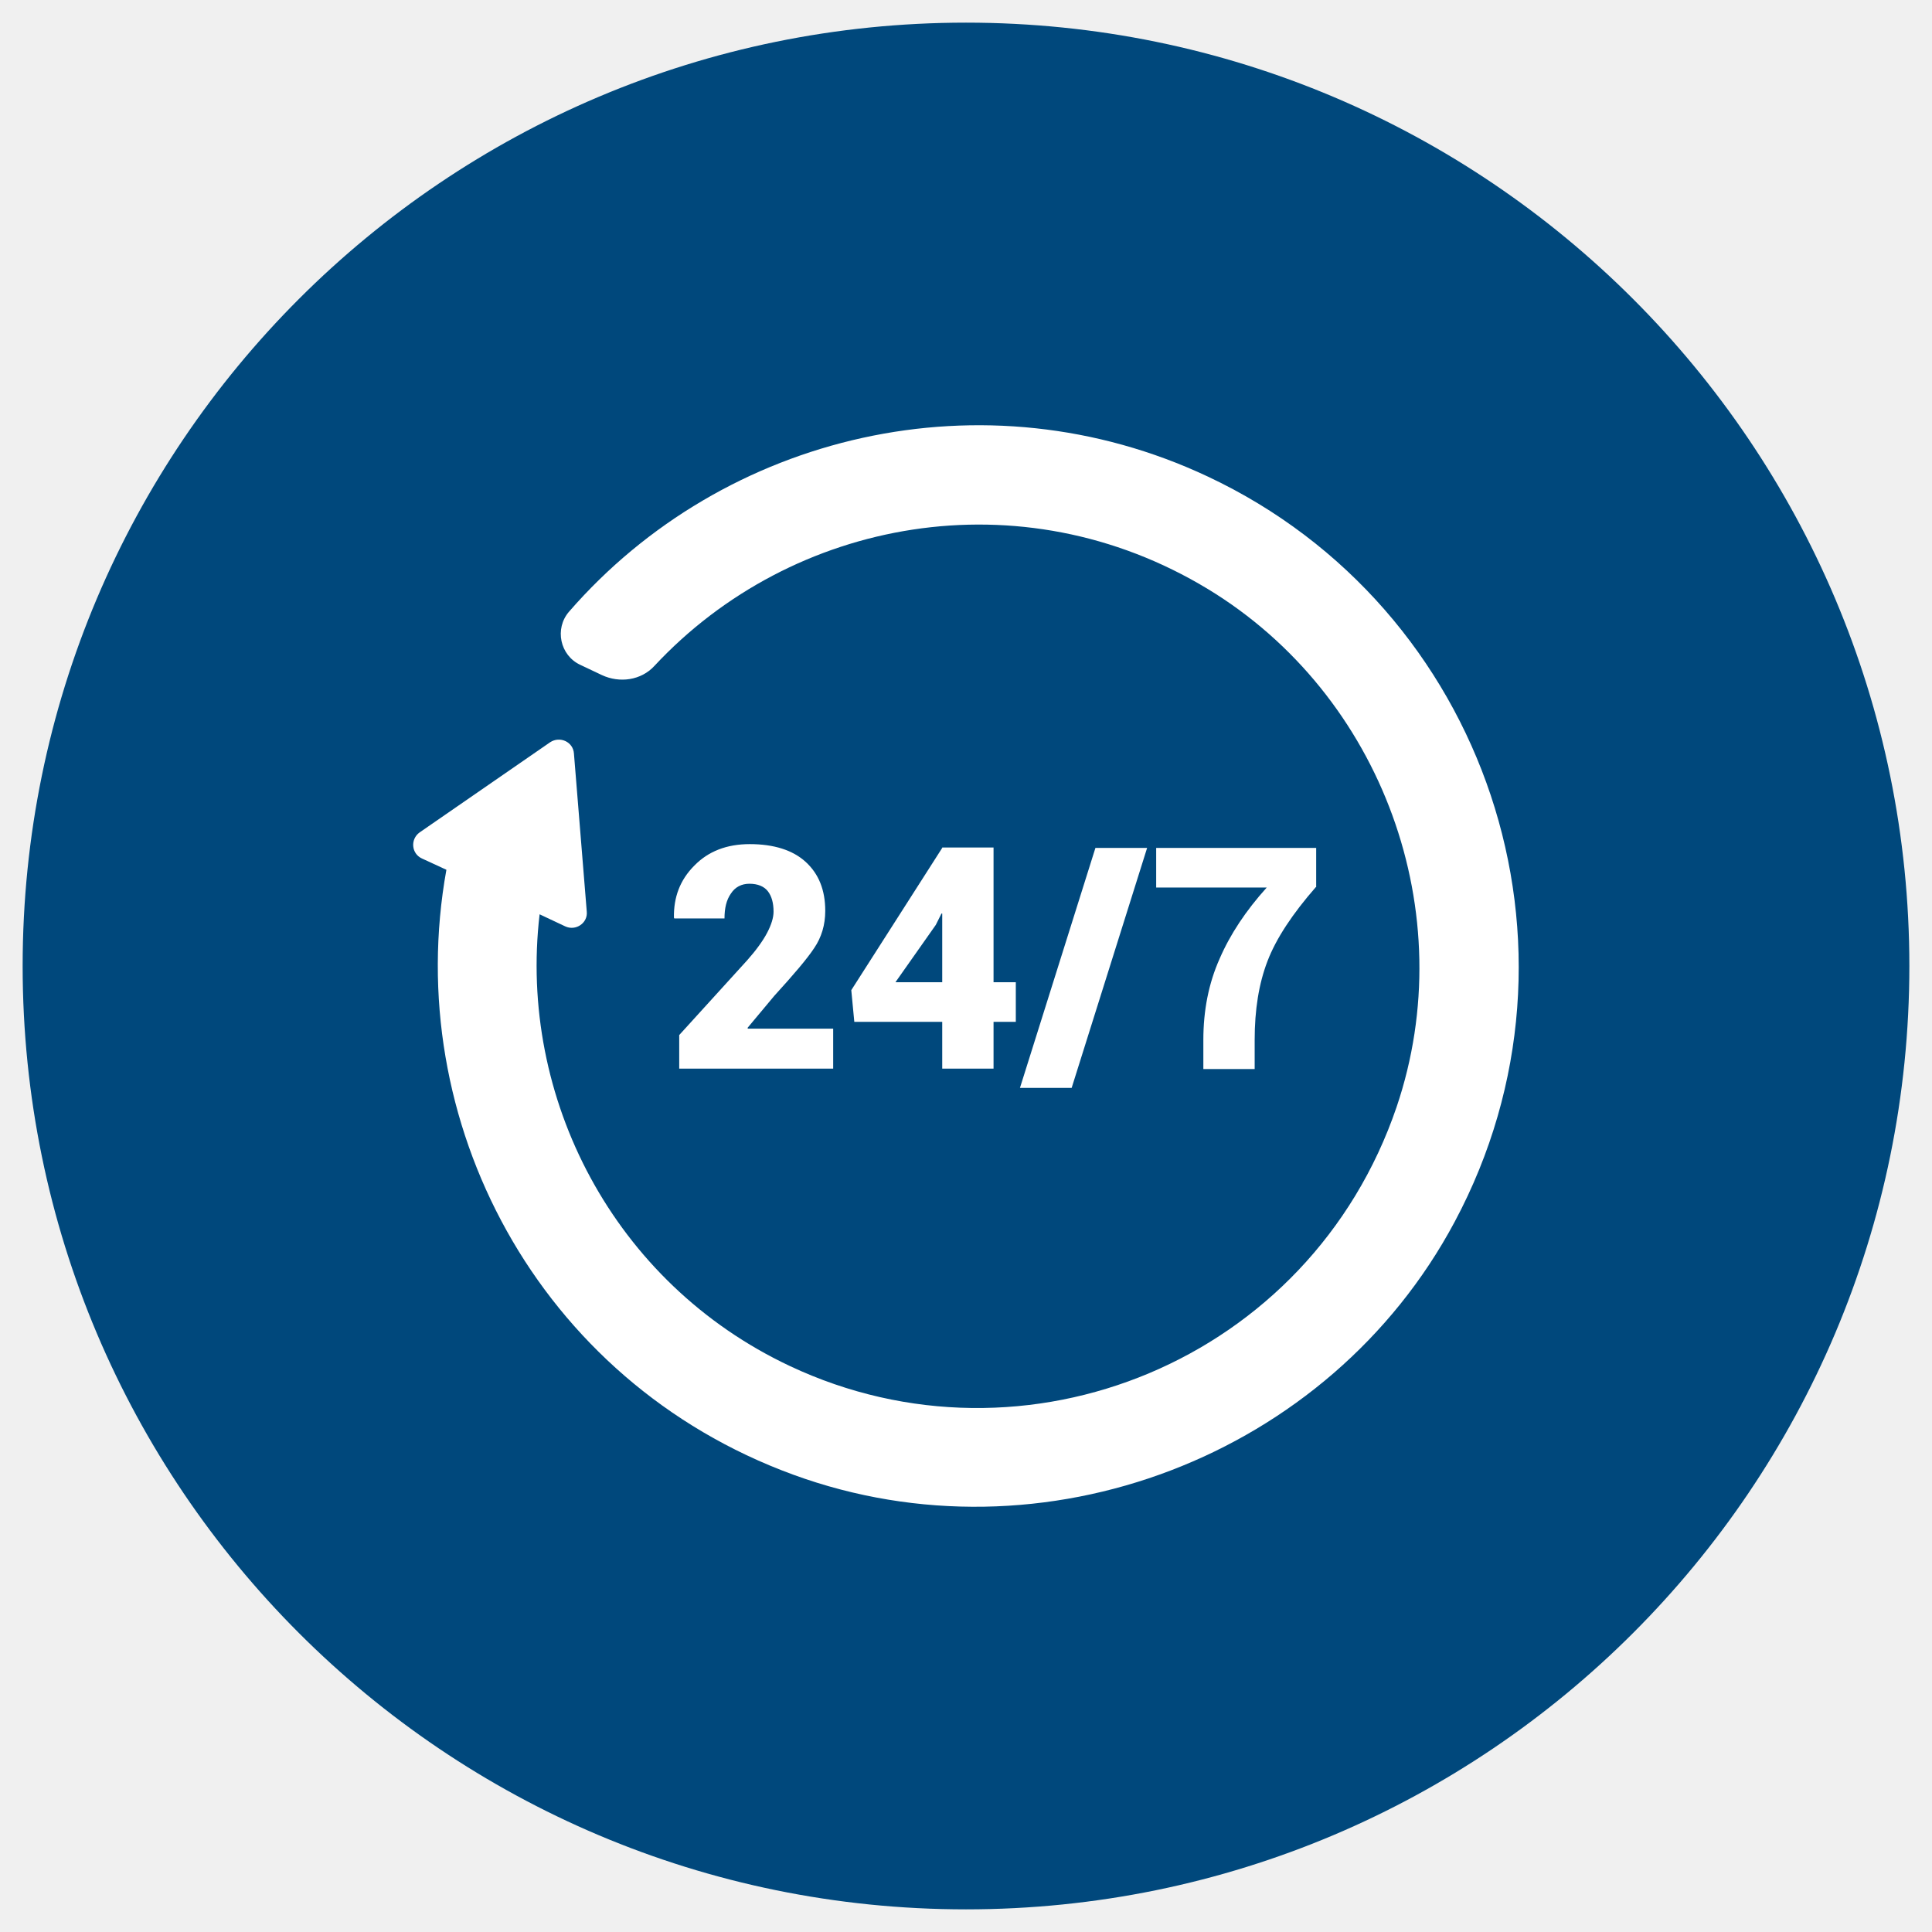
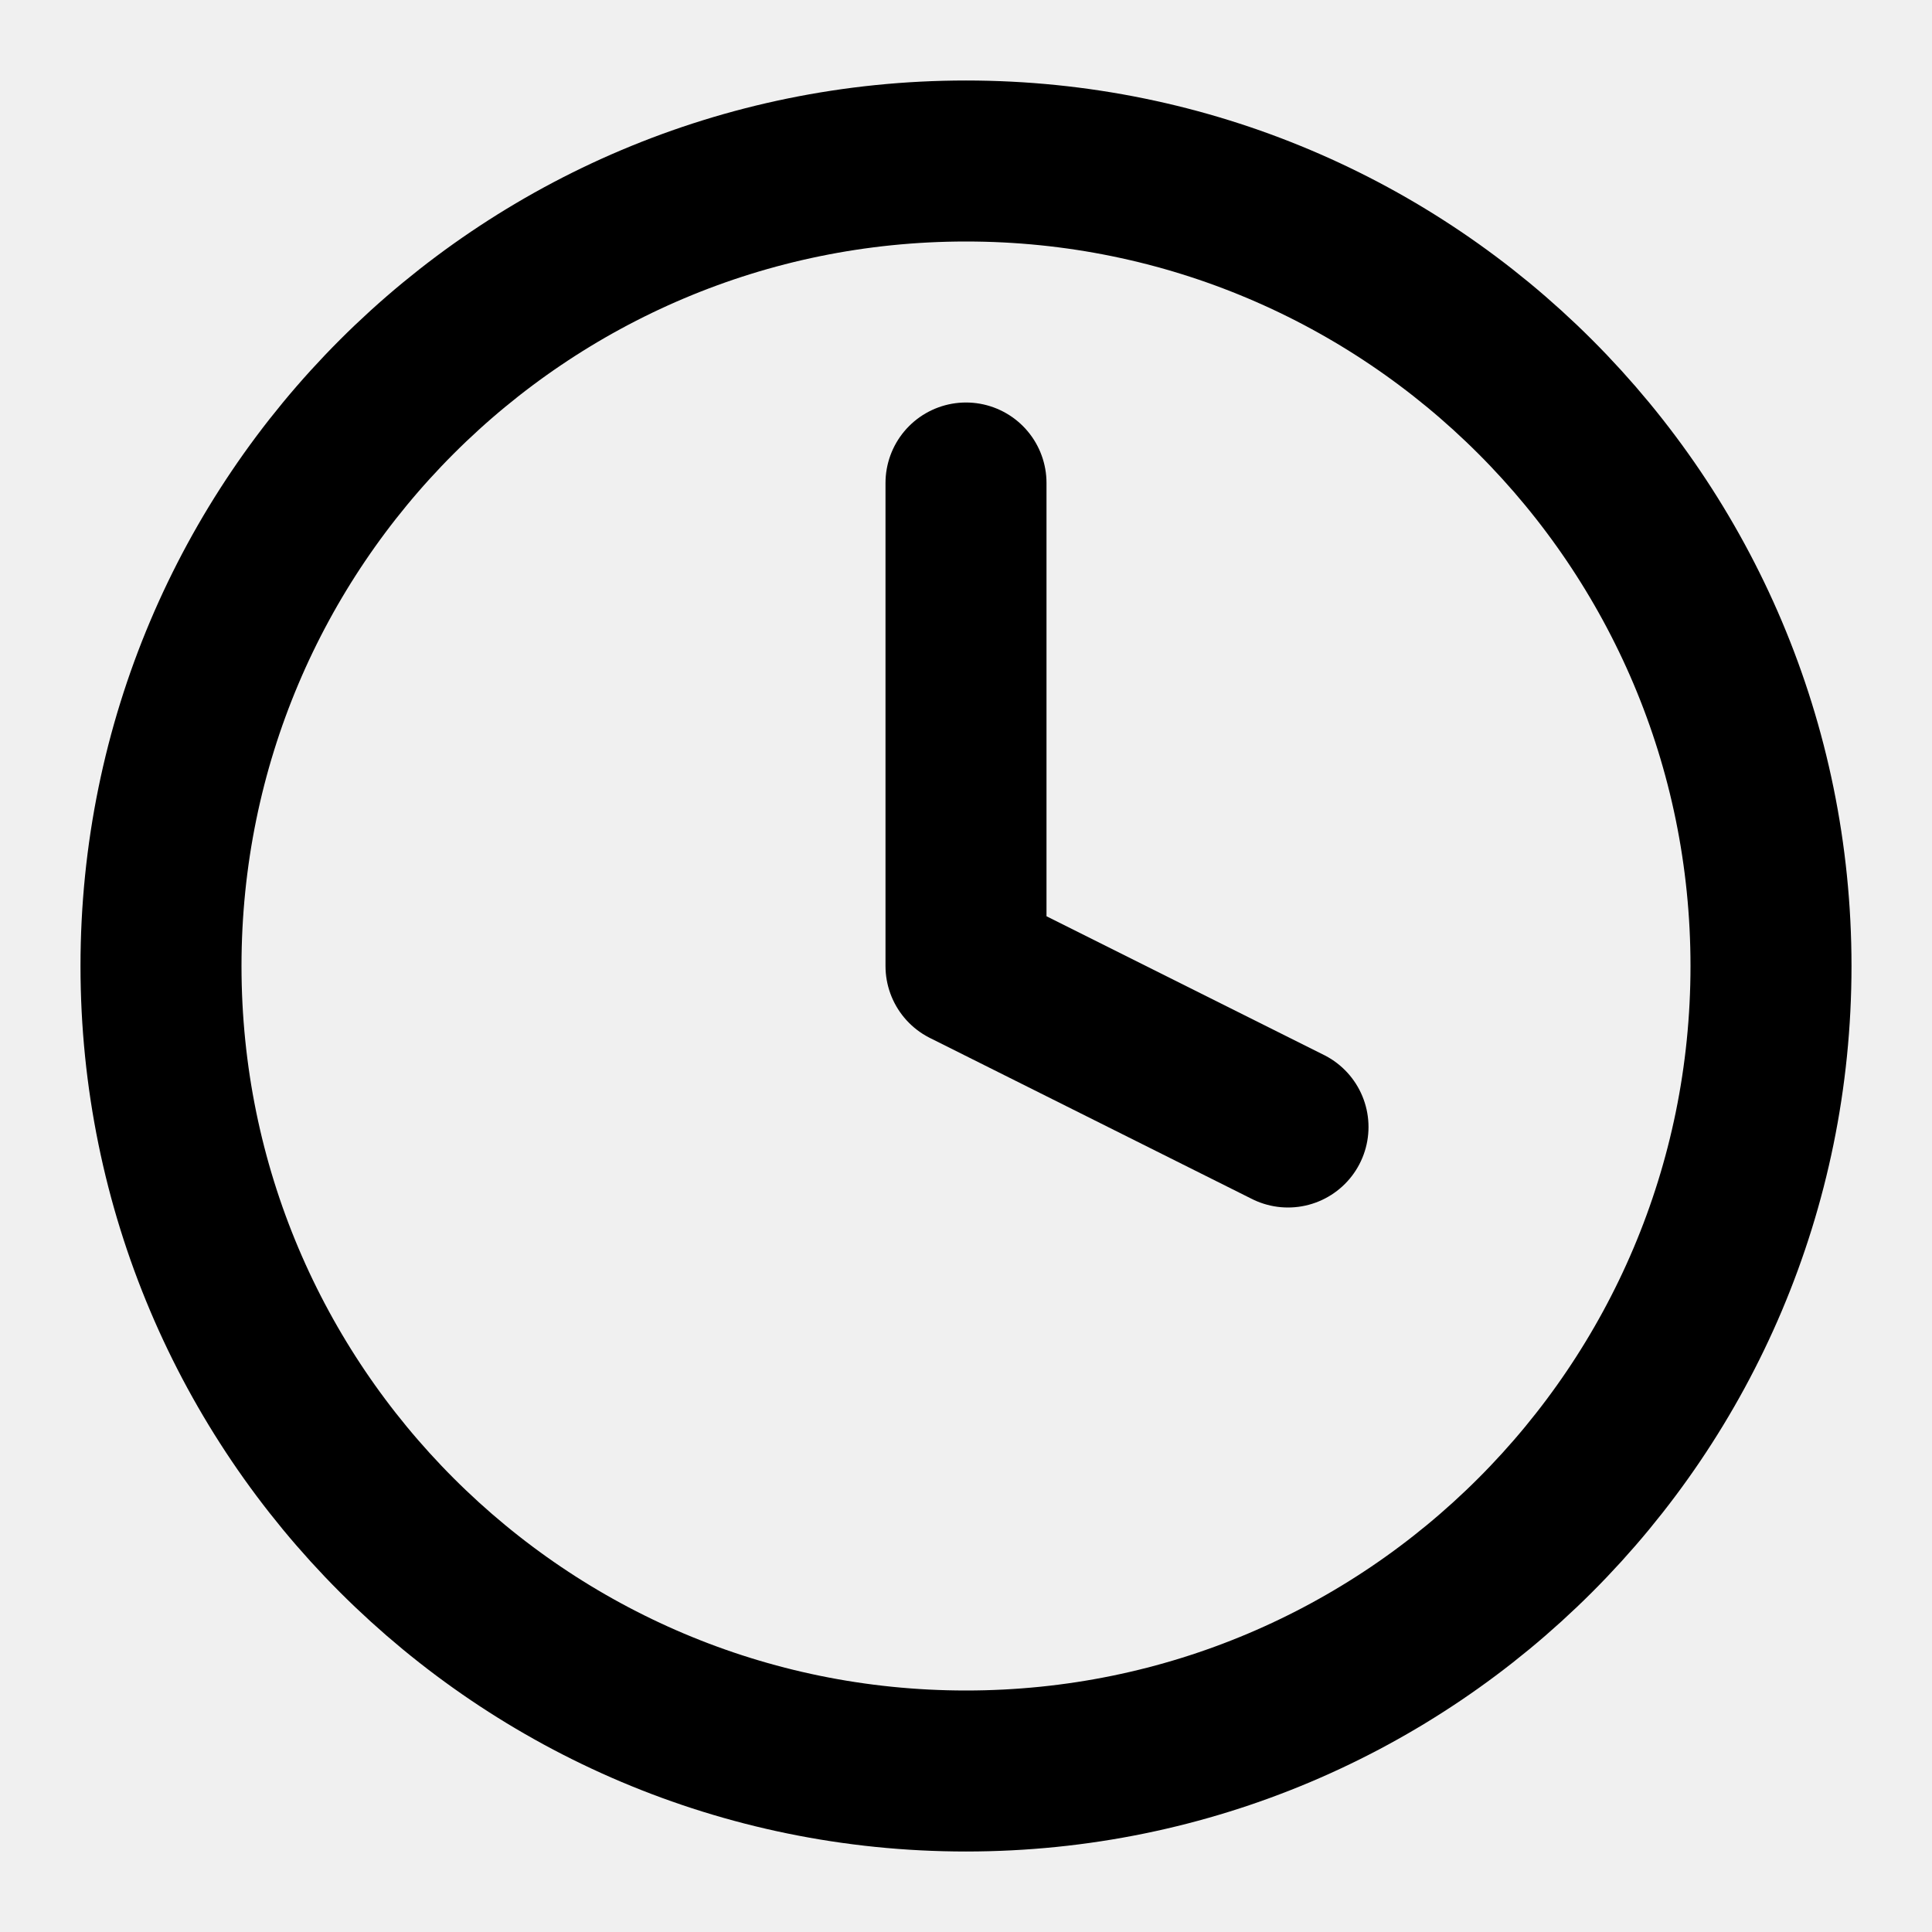
- <svg xmlns="http://www.w3.org/2000/svg" id="Layer_1" enable-background="new 0 0 512 512" viewBox="0 0 512 512" width="300" height="300" version="1.1">
-   <g width="100%" height="100%" transform="matrix(1,0,0,1,0,0)">
-     <g id="XMLID_37_">
-       <circle id="XMLID_310_" cx="256" cy="256" fill="#00487c" r="250" fill-opacity="1" data-original-color="#65cef7ff" stroke="none" stroke-opacity="1" />
-       <g id="XMLID_56_" fill="#fff">
-         <g id="XMLID_57_">
-           <path id="XMLID_59_" d="m220.8 283.2h-40.8v-8.9l18-19.8c2.4-2.7 4.2-5.2 5.3-7.3s1.7-4 1.7-5.6c0-2.3-.5-4.1-1.5-5.4s-2.7-2-4.9-2c-2.1 0-3.8.9-4.9 2.6-1.2 1.7-1.7 3.9-1.7 6.6h-13.3l-.1-.2c-.1-5.4 1.6-10 5.4-13.8 3.7-3.8 8.6-5.7 14.7-5.7 6.4 0 11.4 1.6 14.8 4.7 3.5 3.2 5.2 7.5 5.2 13 0 3.7-1 7-2.9 9.8-1.9 2.9-5.5 7.1-10.6 12.7l-7.1 8.5.1.2h22.6z" fill="#ffffff" fill-opacity="1" data-original-color="#ffffffff" stroke="none" stroke-opacity="1" />
-           <path id="XMLID_62_" d="m263.3 260.3h5.9v10.5h-5.9v12.4h-13.6v-12.4h-23.3l-.8-8.4 24.1-37.7v-.1h13.6zm-26 0h12.4v-18.2h-.2l-1.5 3z" fill="#ffffff" fill-opacity="1" data-original-color="#ffffffff" stroke="none" stroke-opacity="1" />
-           <path id="XMLID_65_" d="m284 288.3h-13.7l20-63.6h13.7z" fill="#ffffff" fill-opacity="1" data-original-color="#ffffffff" stroke="none" stroke-opacity="1" />
-           <path id="XMLID_67_" d="m348.7 235.1c-6.2 7.1-10.5 13.6-12.8 19.6s-3.4 12.9-3.4 20.9v7.7h-13.6v-7.7c0-7.8 1.4-15 4.3-21.5 2.8-6.5 7-12.8 12.5-18.9h-29.3v-10.5h42.4v10.4z" fill="#ffffff" fill-opacity="1" data-original-color="#ffffffff" stroke="none" stroke-opacity="1" />
-         </g>
-         <path id="XMLID_58_" d="m118.3 230.5c-12 66.4 24.1 135.5 91.9 160.3 66.2 24.2 142.1-4.8 175.3-67 38.9-72.8 8.4-162.8-65.4-197.5-59.3-27.9-128.3-11.4-169.3 35.8-3.9 4.5-2.4 11.6 3 14.1l5.7 2.7c4.7 2.2 10.4 1.4 13.9-2.4 36.5-39.2 97.2-50.4 146.7-20.4 46.3 28.1 67.4 86 50 137.3-22.9 67.2-98.4 98-160.8 68.6-46.7-22-72-71.1-66.3-119.7l6.8 3.2c2.8 1.3 6-.9 5.7-3.9l-3.4-41.9c-.2-3.1-3.7-4.7-6.3-3l-34.6 23.9c-2.5 1.8-2.2 5.6.6 6.9z" fill="#ffffff" fill-opacity="1" data-original-color="#ffffffff" stroke="none" stroke-opacity="1" />
-       </g>
-     </g>
-   </g>
+ <svg xmlns="http://www.w3.org/2000/svg" width="24" height="24" viewBox="0 0 24 24" fill="none" stroke="currentColor" stroke-width="2" stroke-linecap="round" stroke-linejoin="round">
+   <circle cx="12" cy="12" r="10" />
+   <path d="M12 6v6l4 2" />
</svg>
